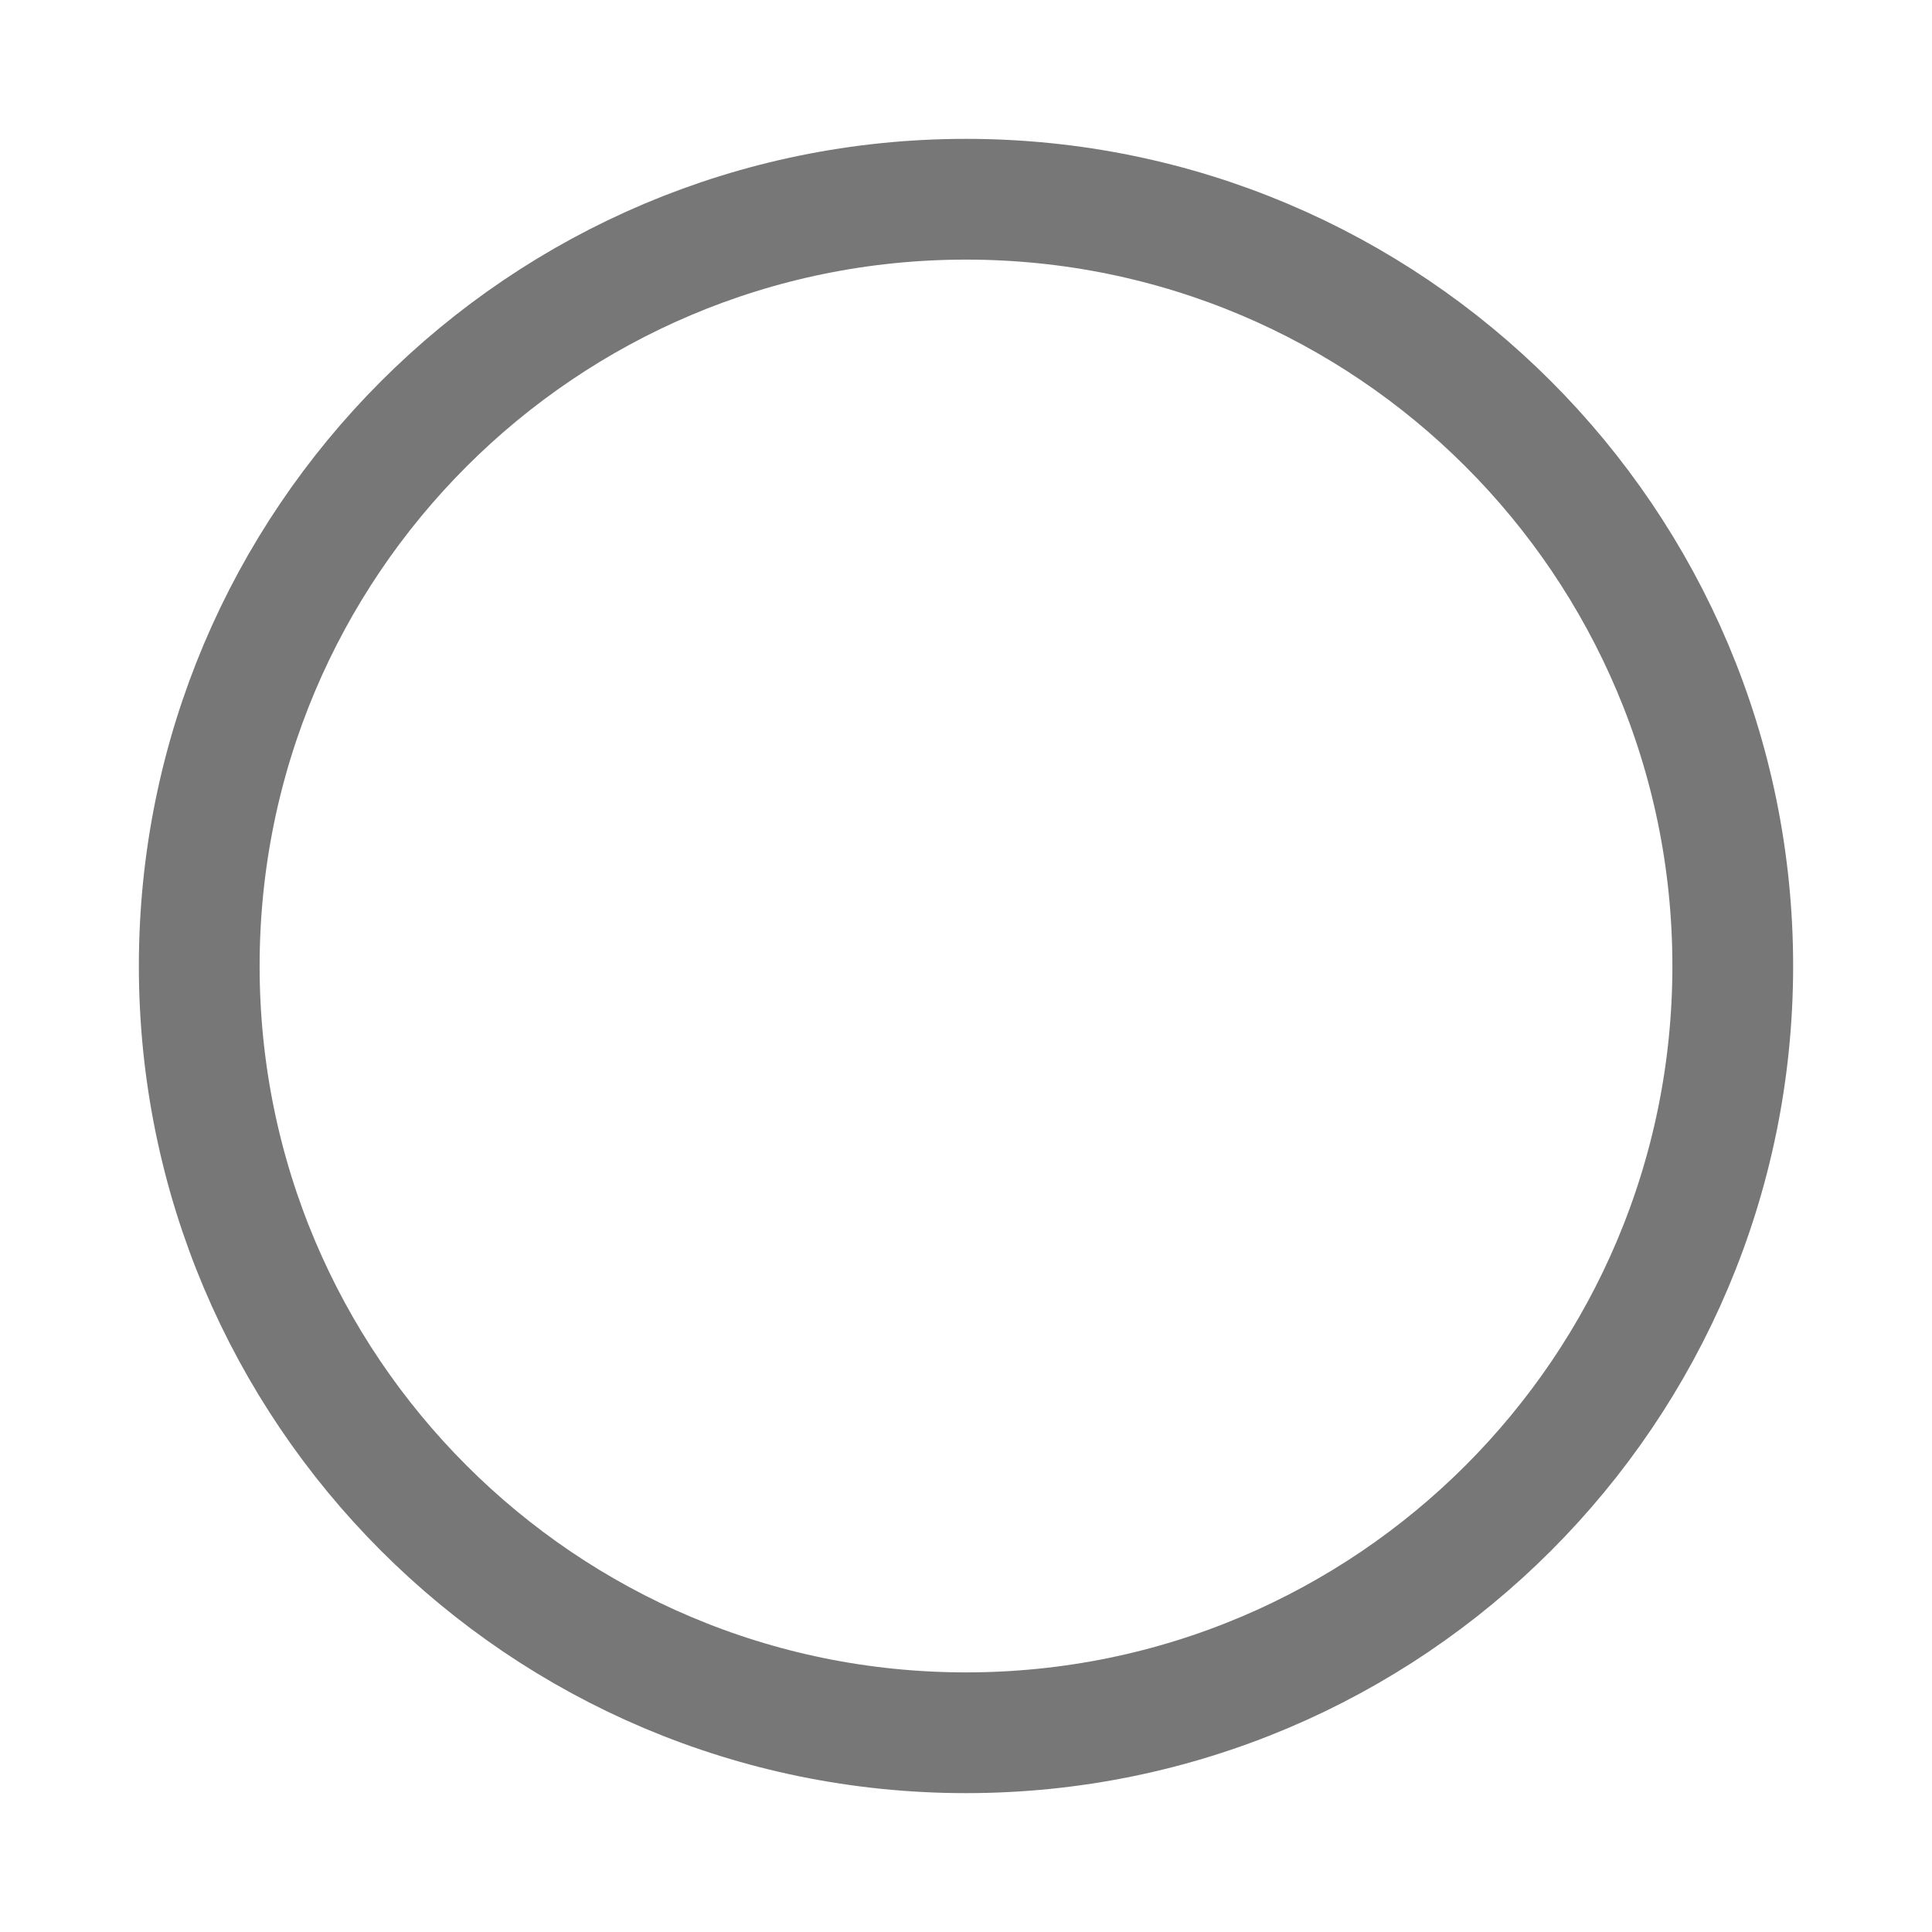
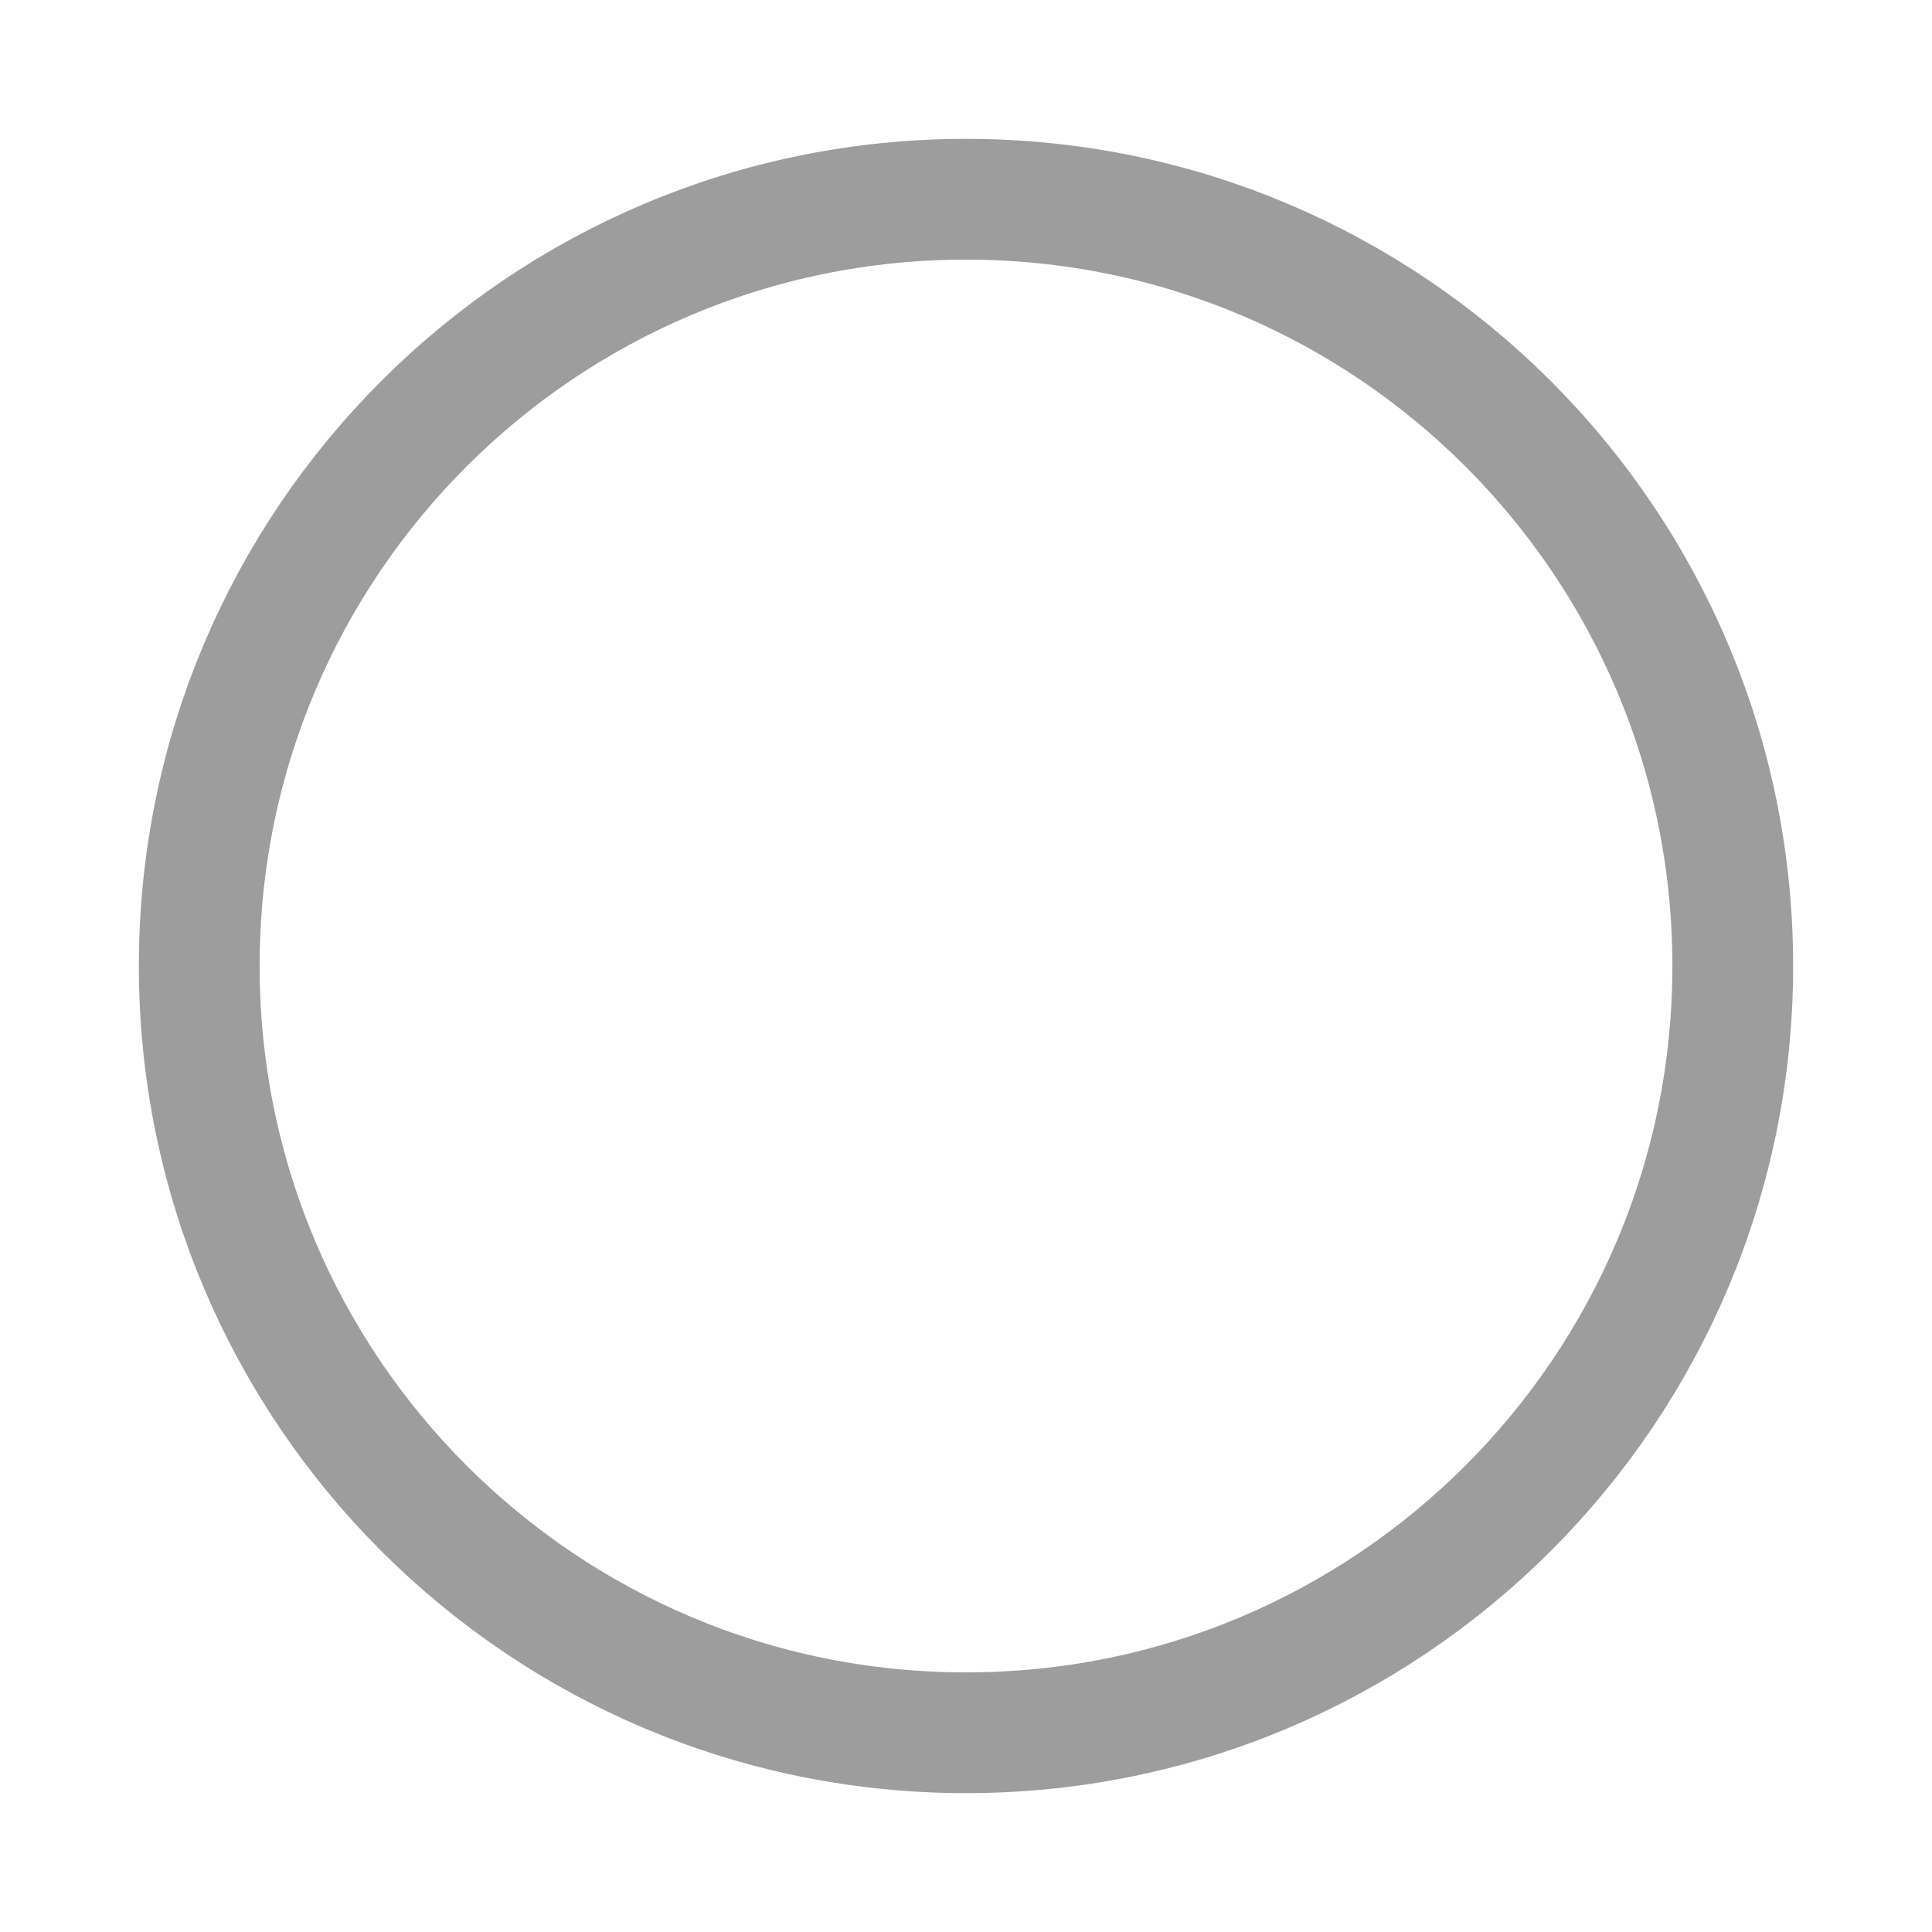
<svg xmlns="http://www.w3.org/2000/svg" version="1.1" id="Layer_1" x="0px" y="0px" width="32px" height="32px" viewBox="0 0 32 32" enable-background="new 0 0 32 32" xml:space="preserve">
-   <circle fill="none" stroke="#777" stroke-width="2" stroke-miterlimit="10" cx="16" cy="16" r="12.7" />
+   <circle fill="none" stroke="#9D9D9D" stroke-width="2" stroke-miterlimit="10" cx="16" cy="16" r="12.7" />
</svg>
